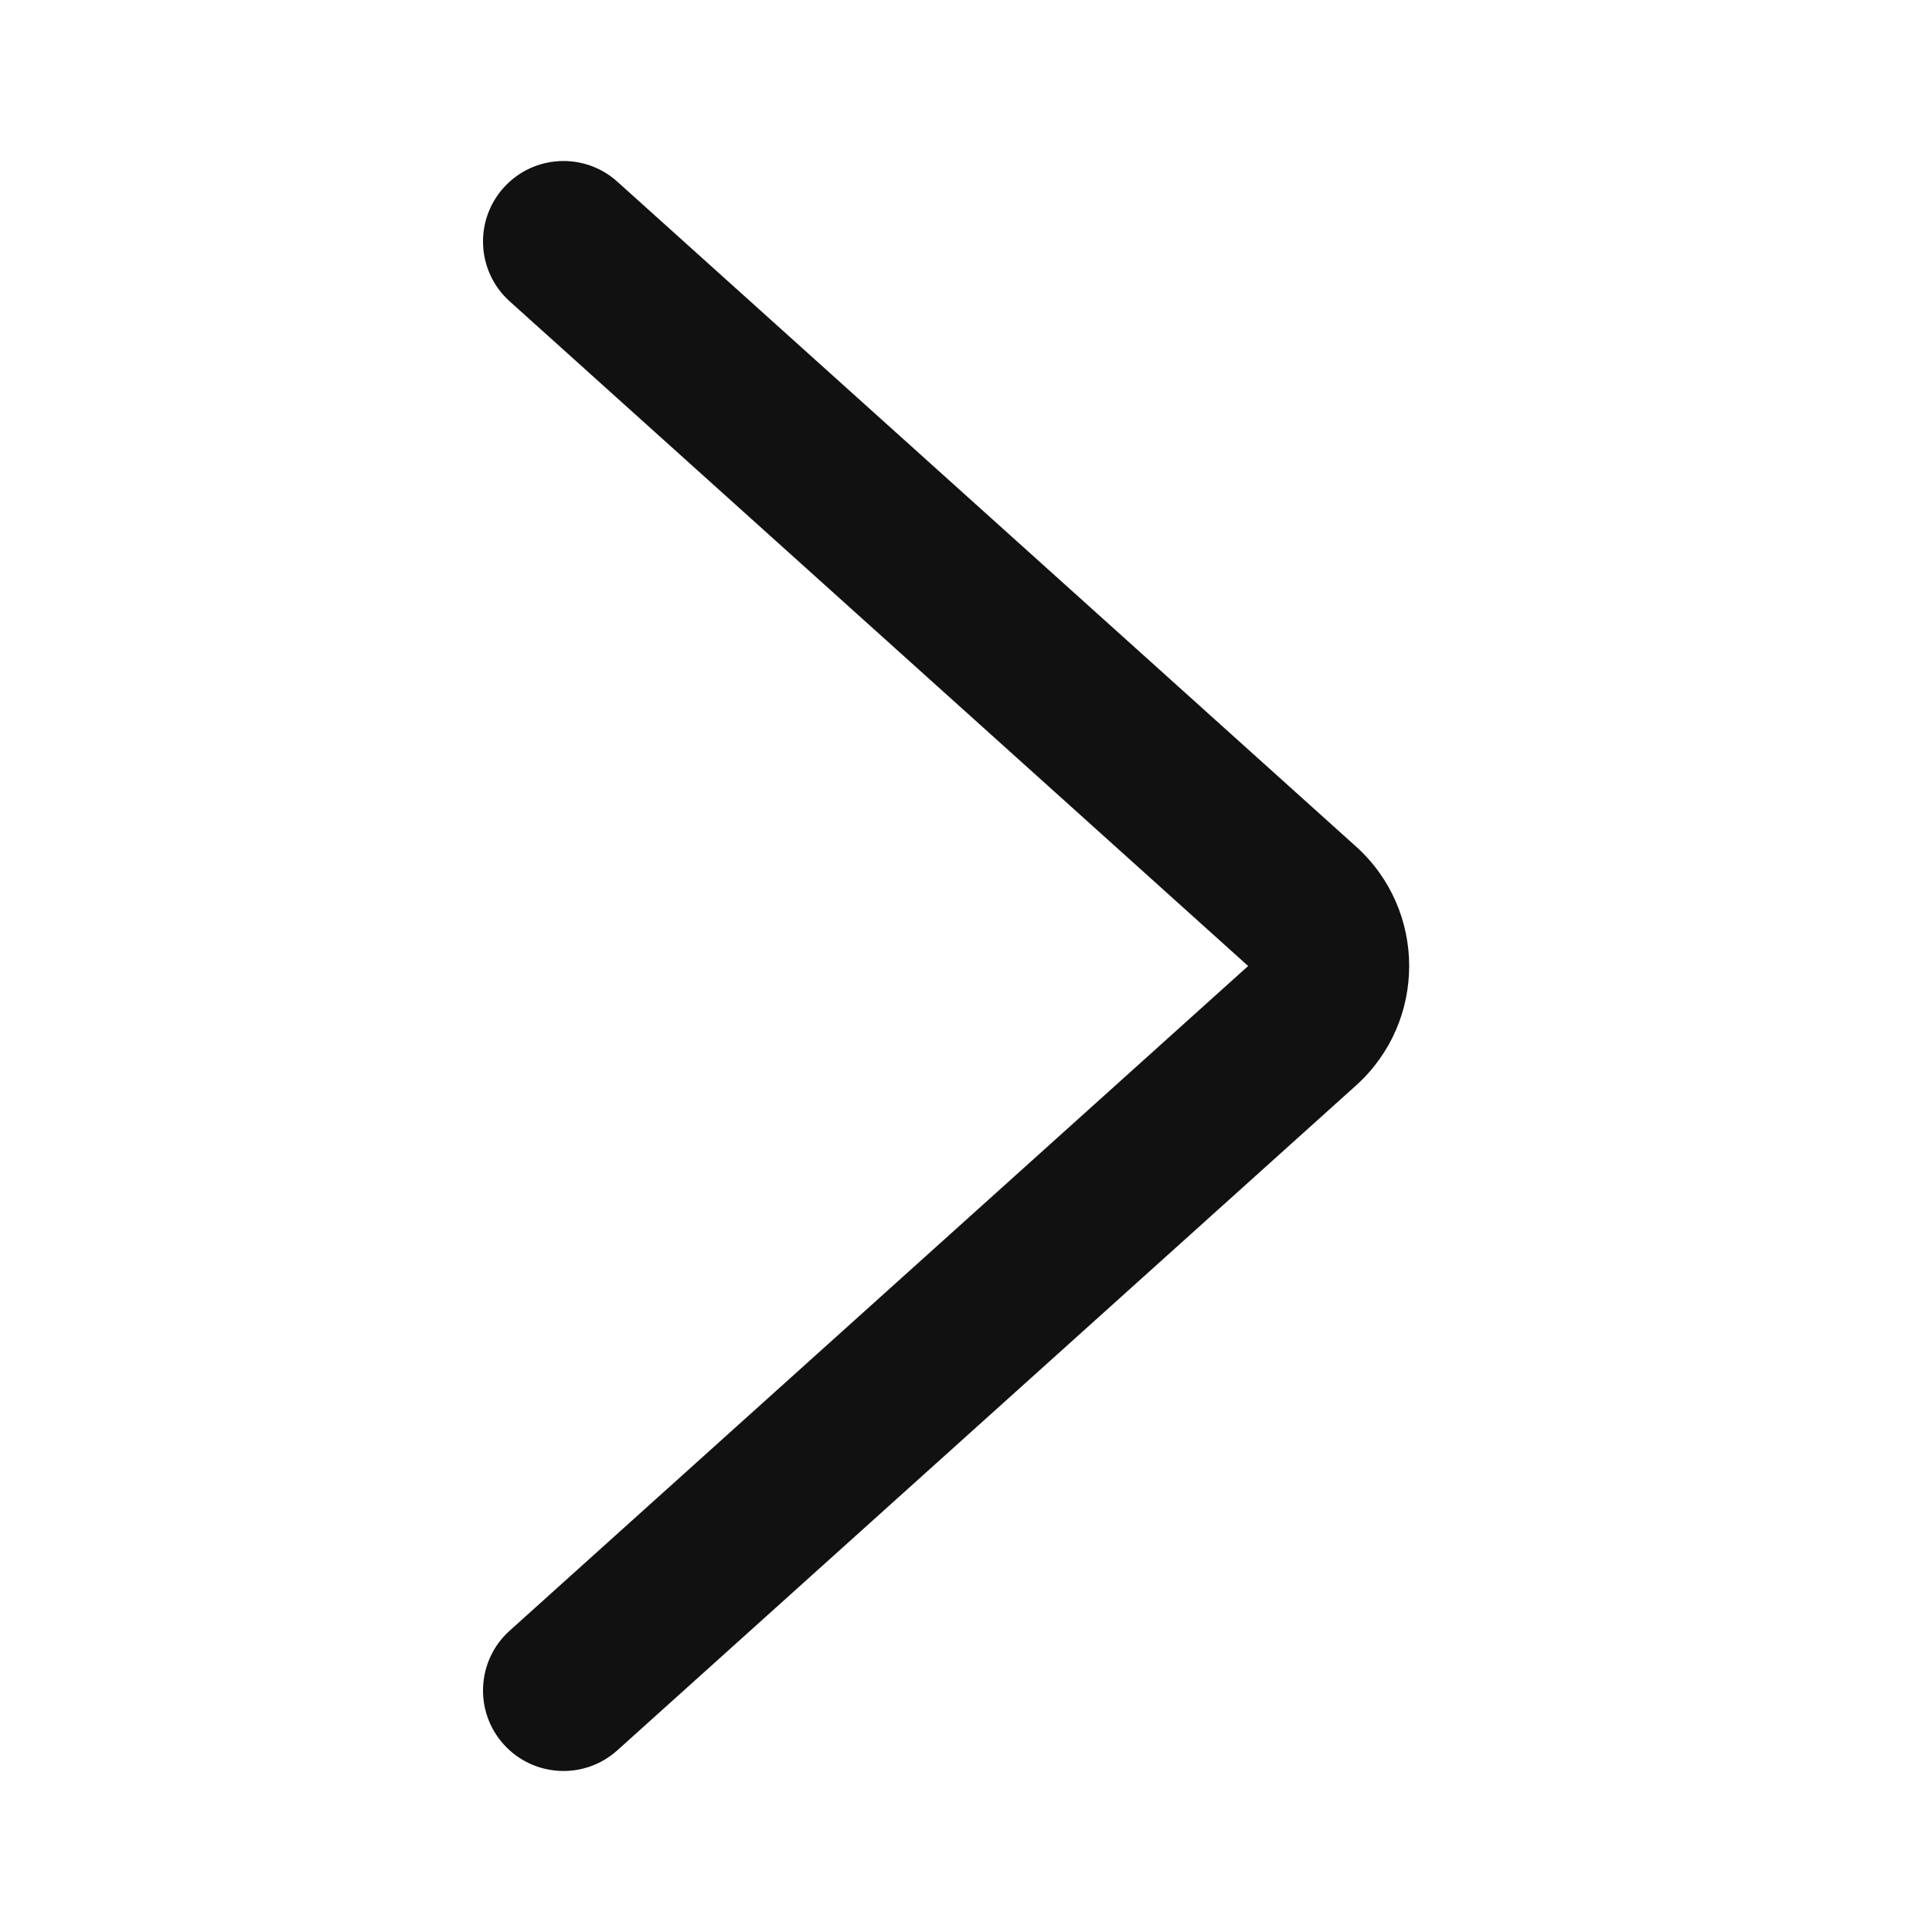
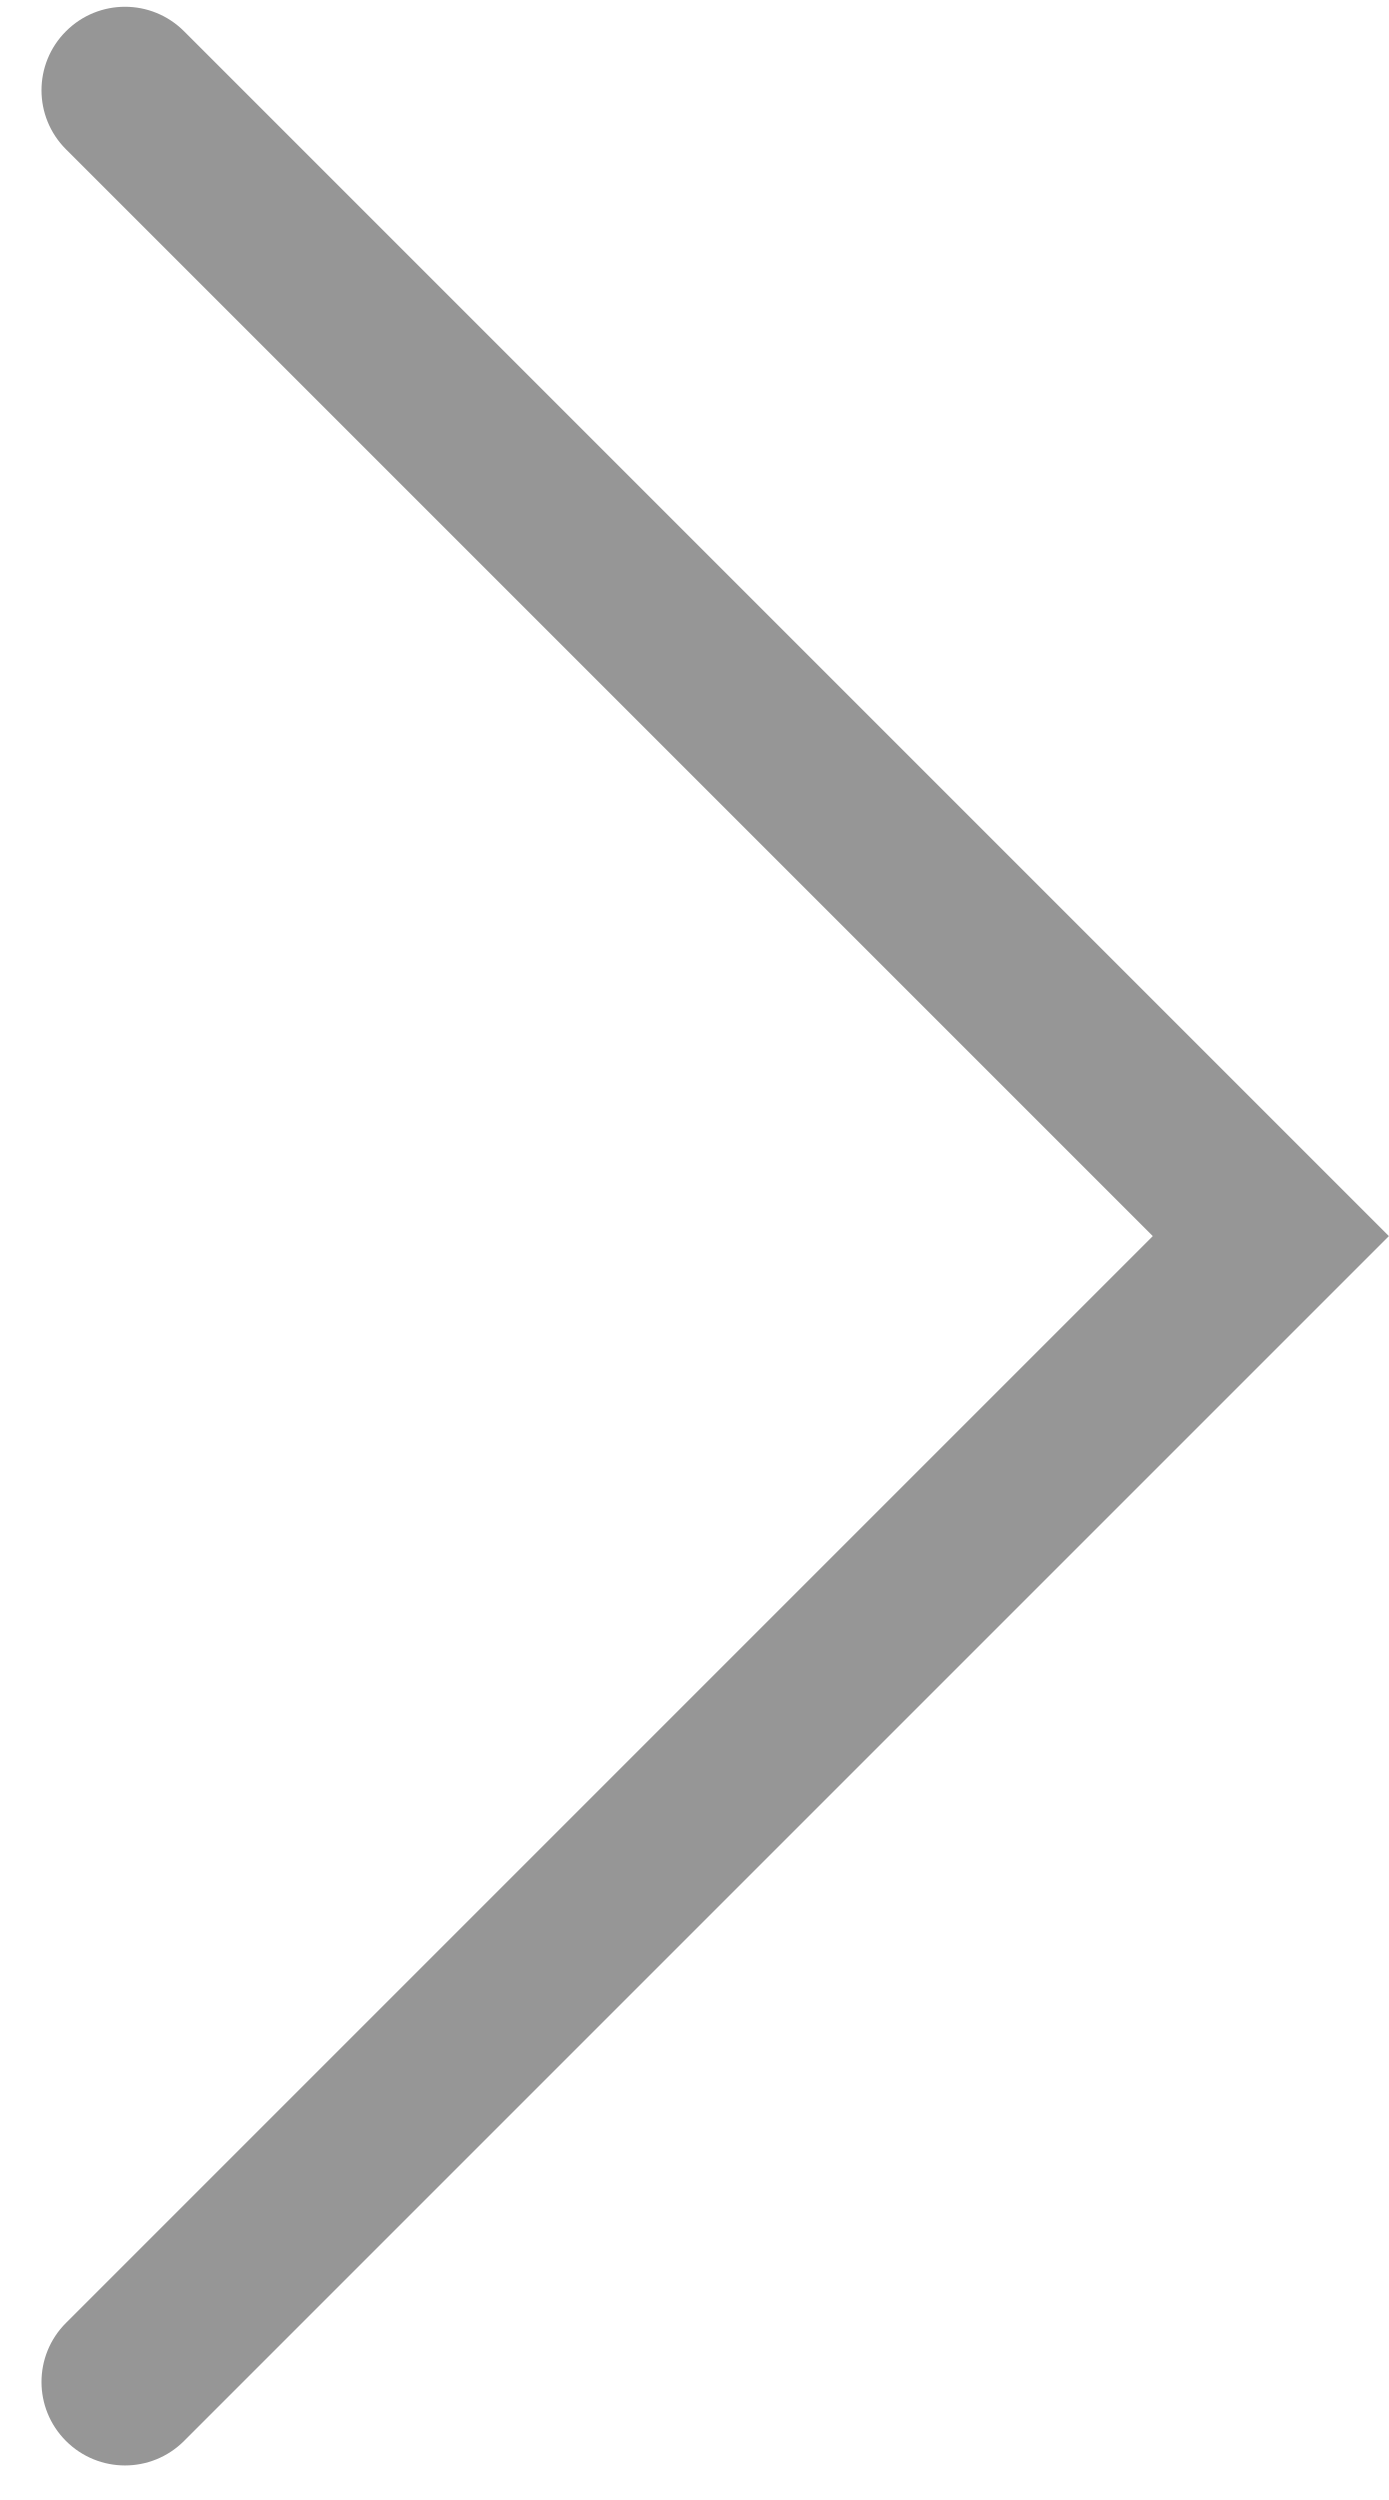
- <svg xmlns="http://www.w3.org/2000/svg" width="24" height="24" viewBox="0 0 24 24" fill="none">
-   <path d="M6.257 21.669C5.887 21.258 5.921 20.626 6.331 20.257L15.505 12L6.331 3.743C5.921 3.374 5.887 2.742 6.257 2.331C6.626 1.921 7.258 1.887 7.669 2.257L16.843 10.514C17.726 11.308 17.726 12.692 16.843 13.486L7.669 21.743C7.258 22.113 6.626 22.079 6.257 21.669Z" fill="#111111" />
+ <svg xmlns="http://www.w3.org/2000/svg" width="10" height="18" viewBox="0 0 10 18" fill="none">
+   <path d="M0.475 0.225C0.71 -0.01 1.09 -0.01 1.325 0.225L10 8.9L1.325 17.575C1.09 17.81 0.71 17.81 0.475 17.575C0.24 17.34 0.24 16.96 0.475 16.725L8.3 8.9L0.475 1.075C0.24 0.84 0.24 0.46 0.475 0.225Z" fill="#969696" />
</svg>
